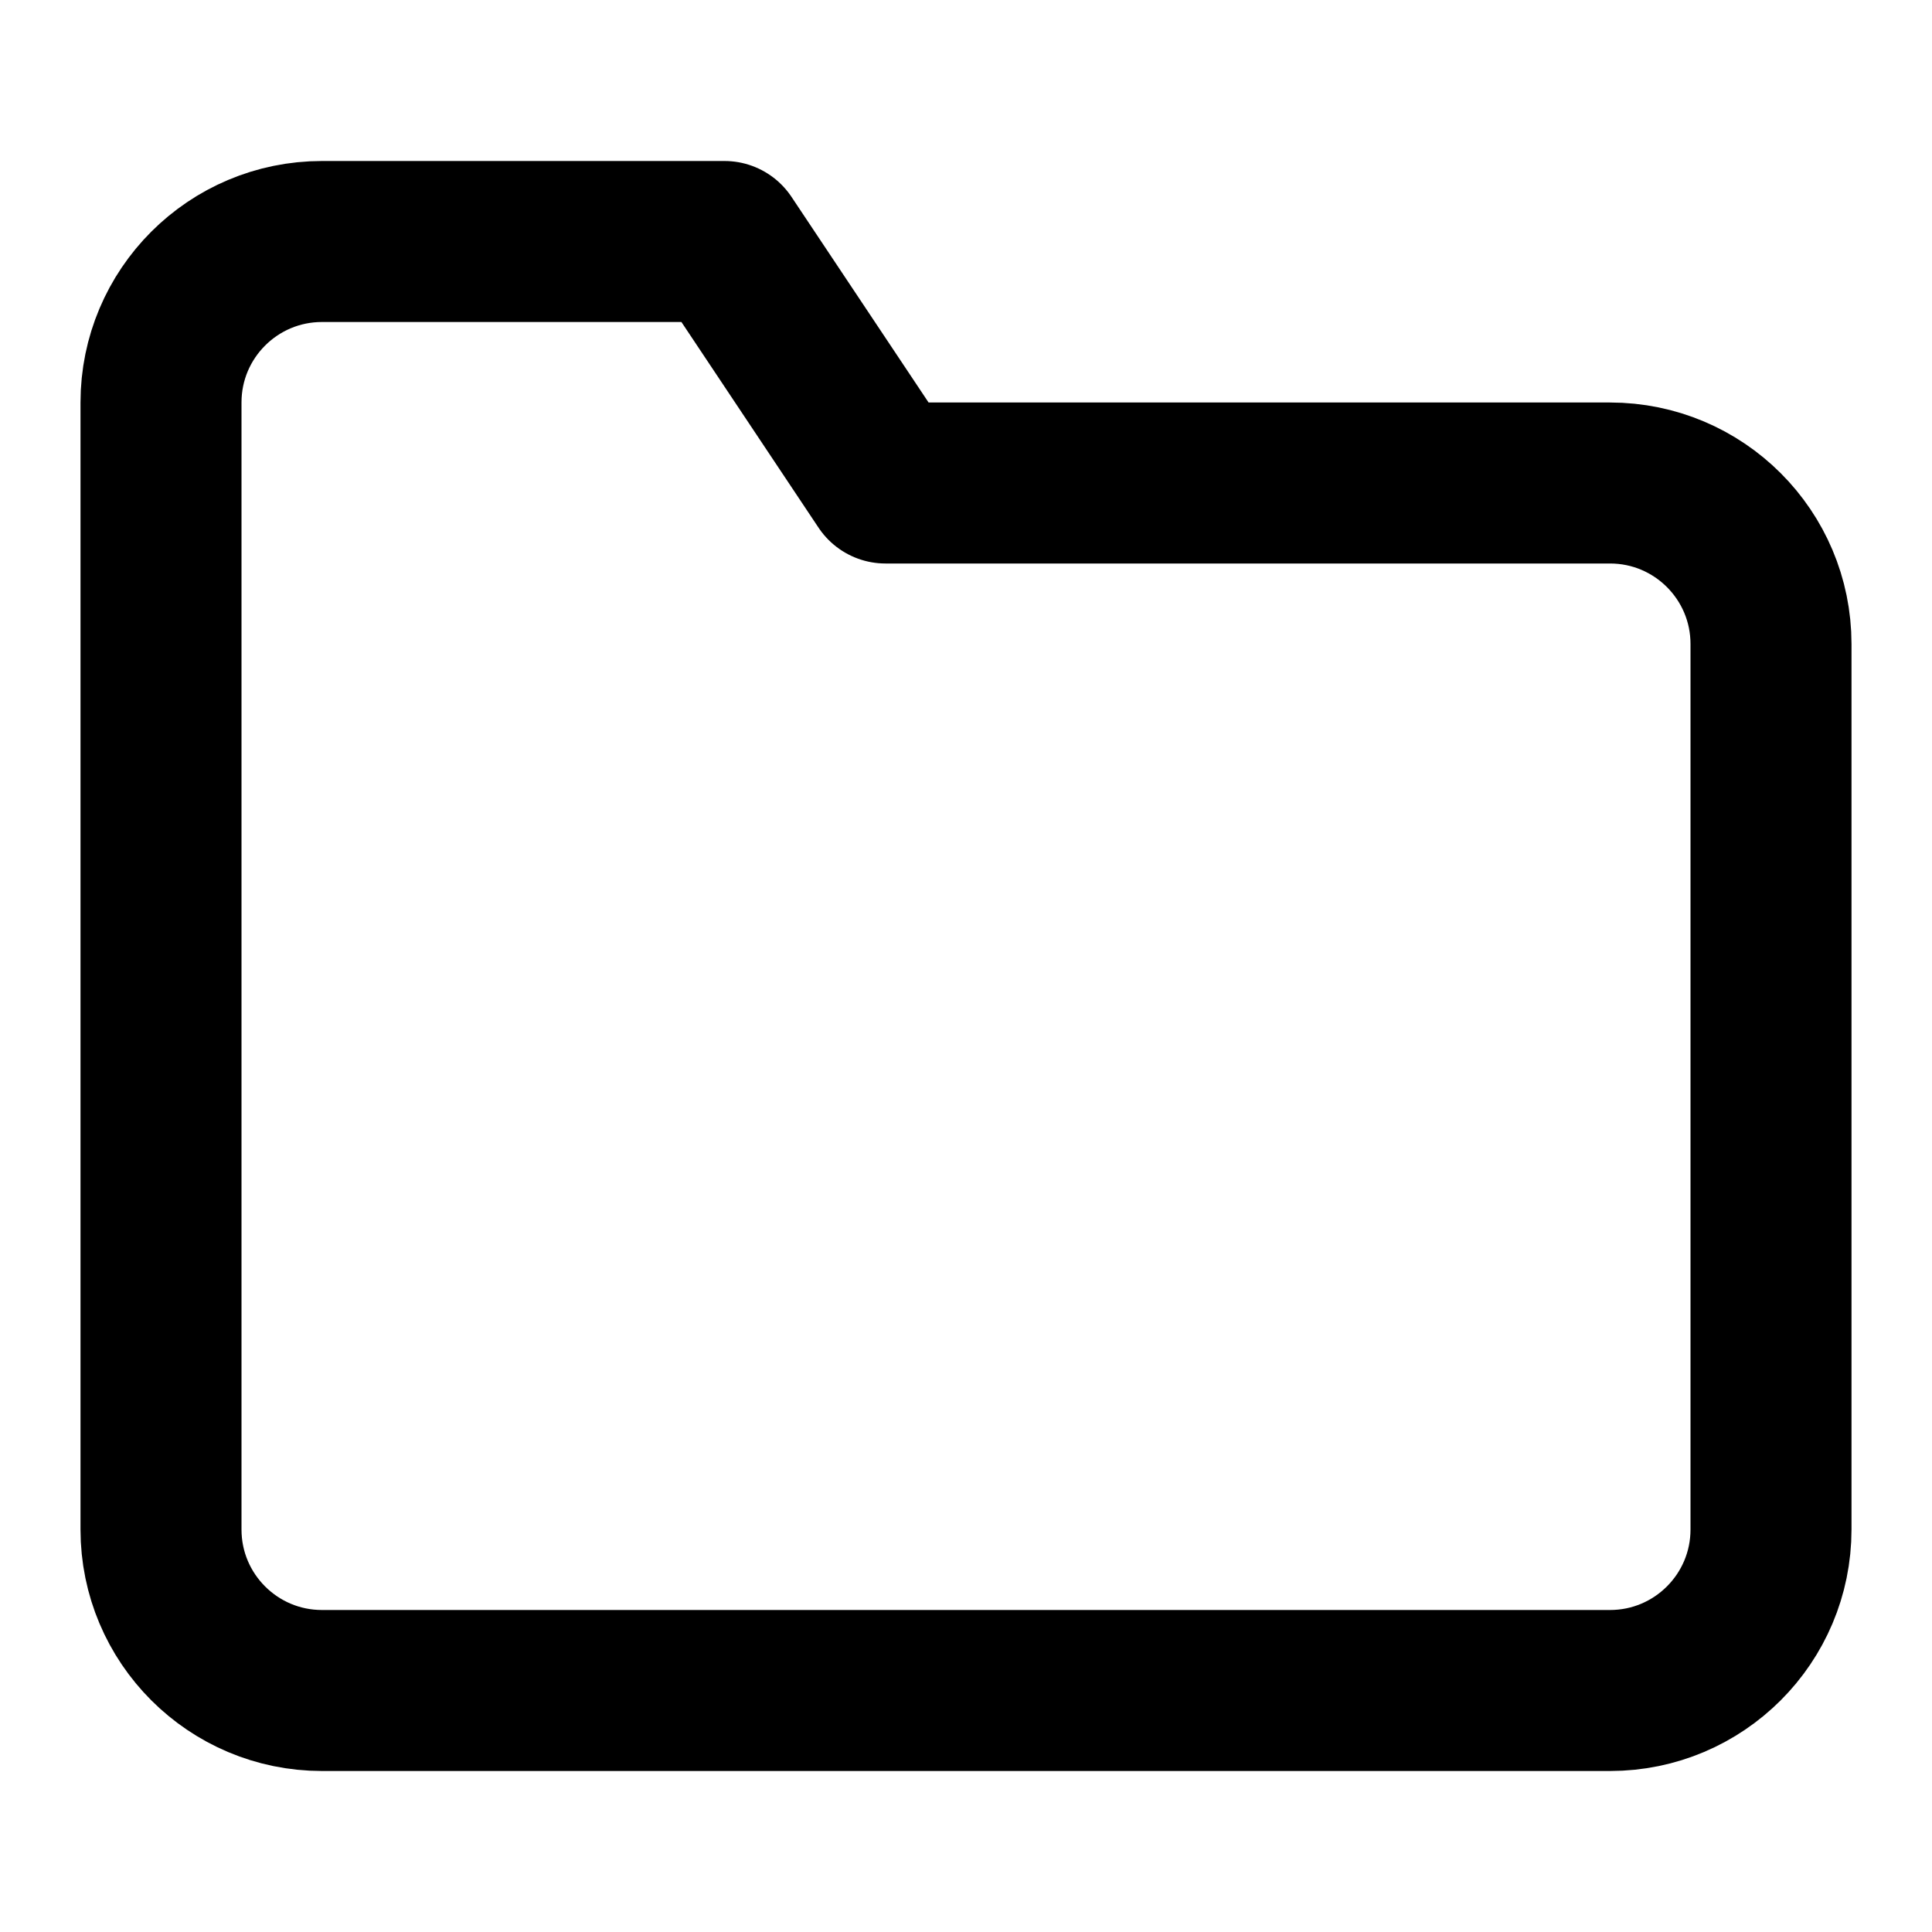
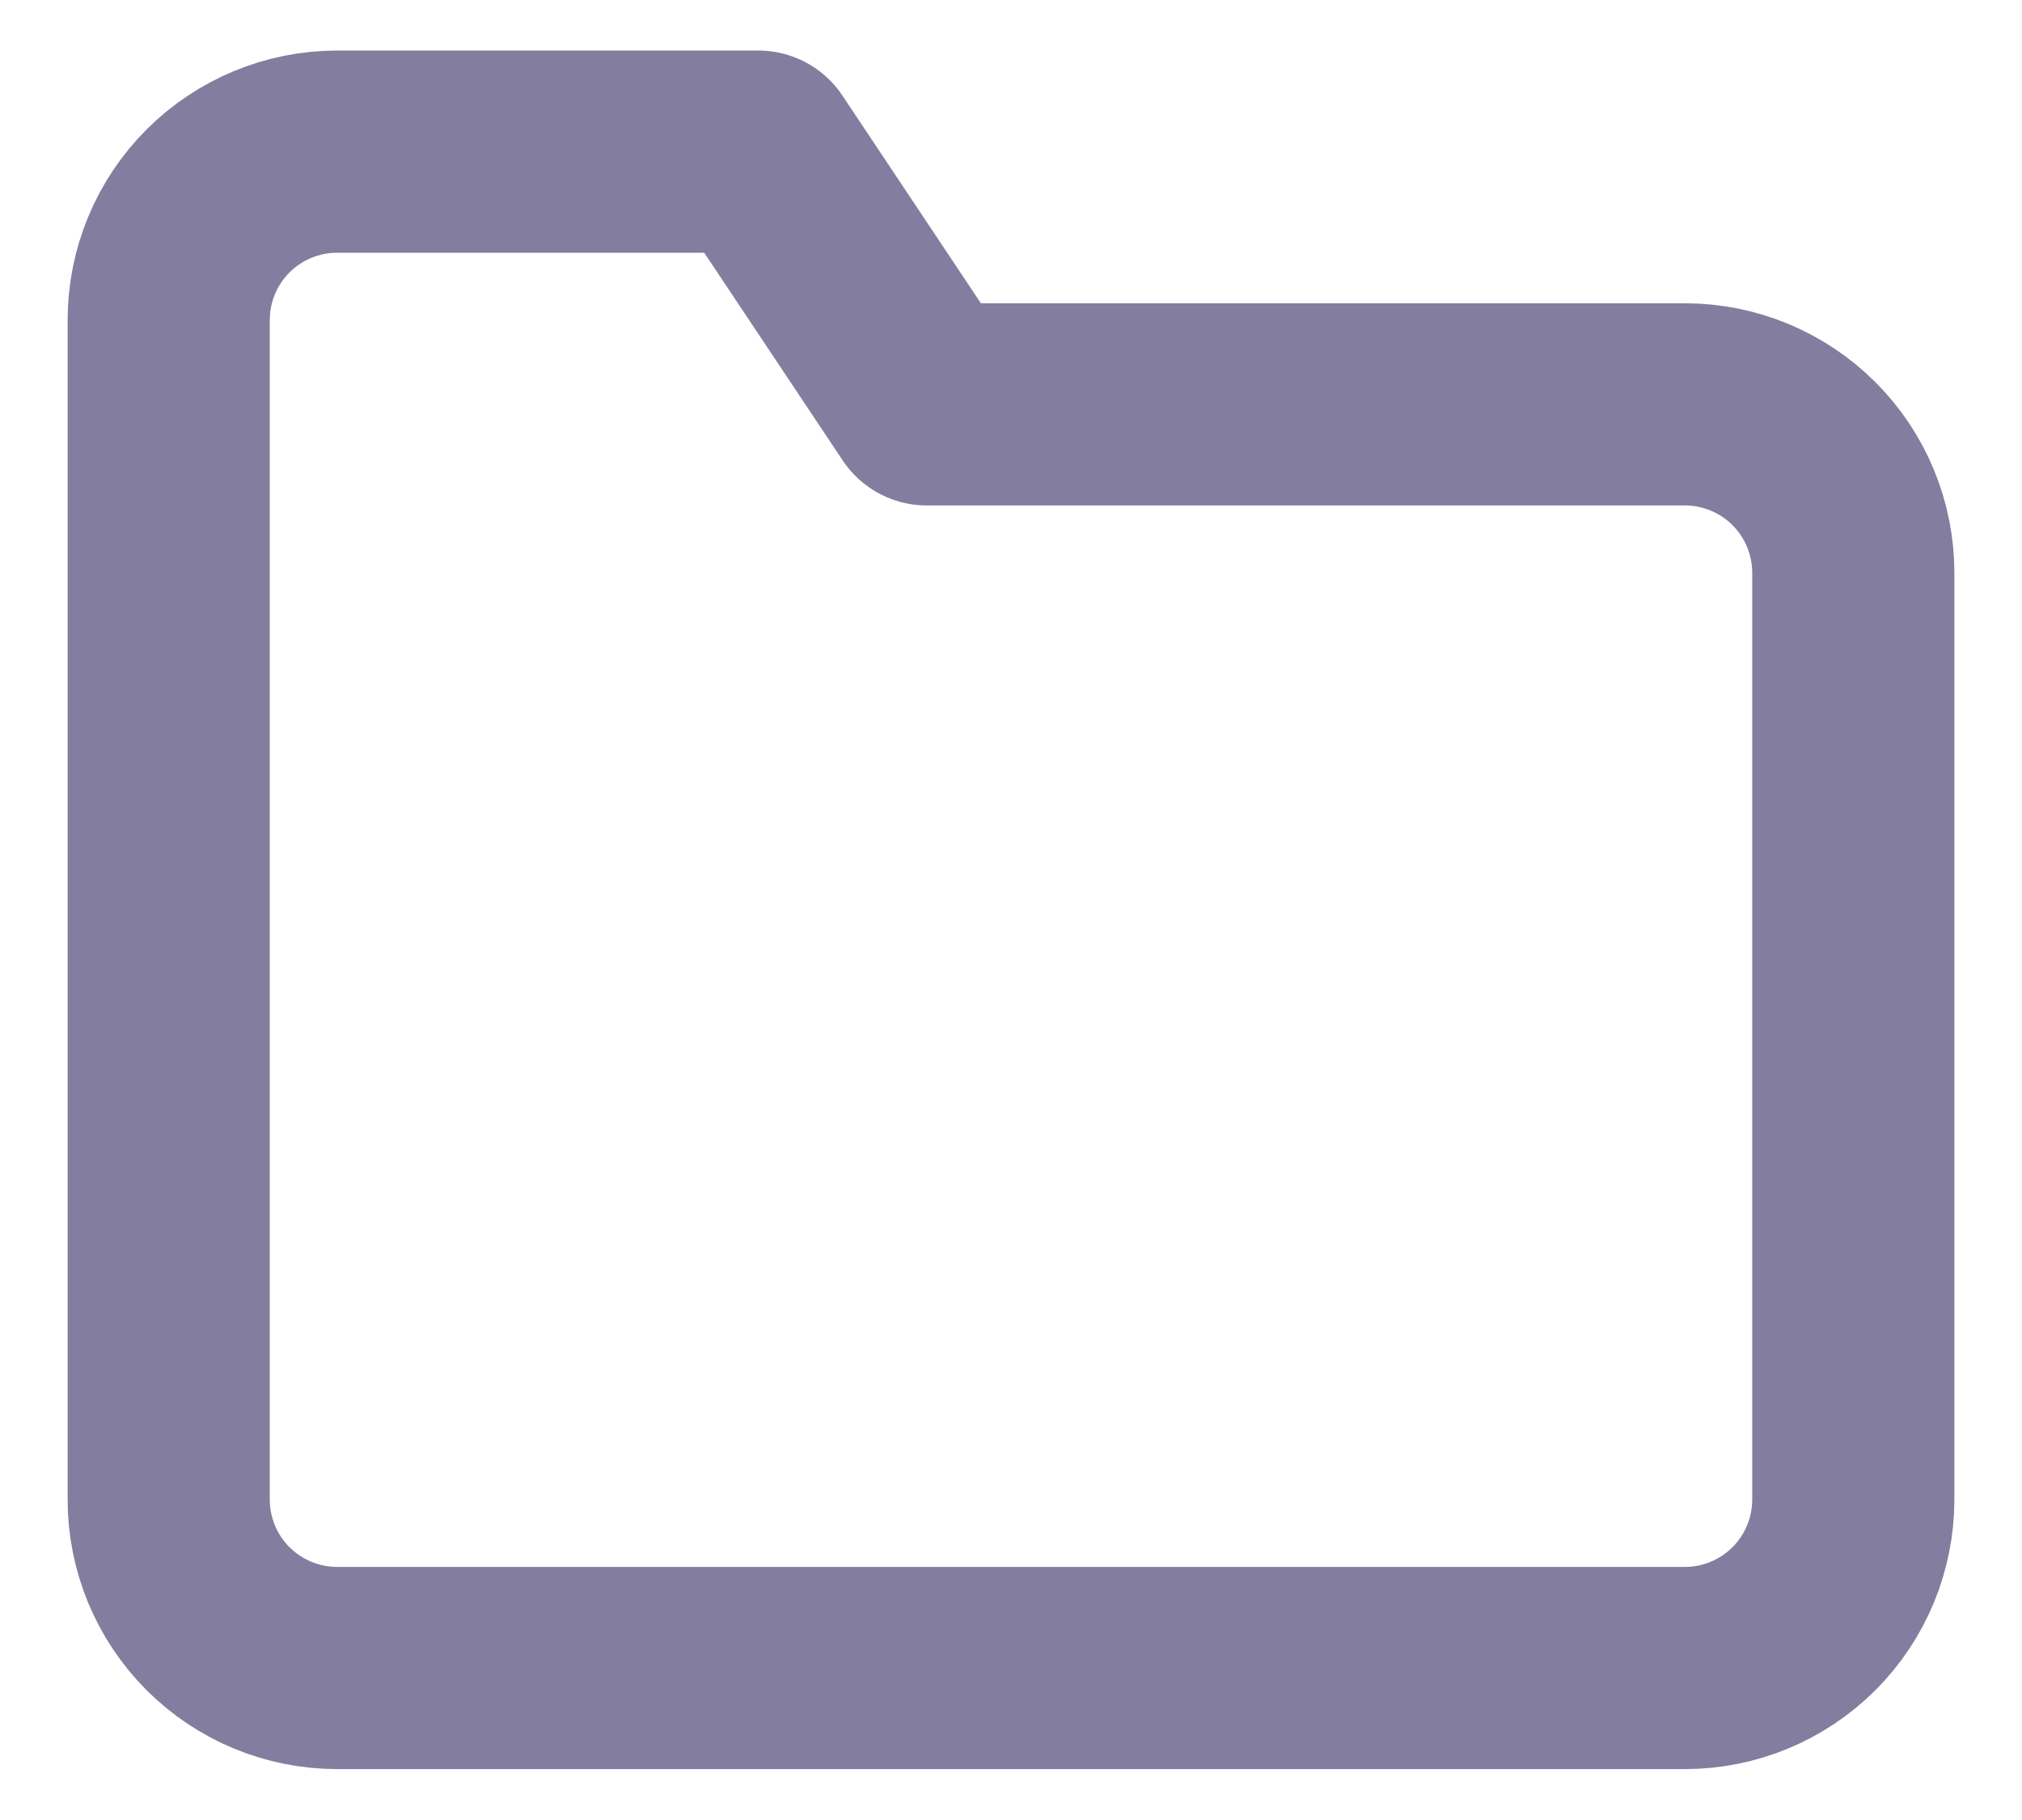
- <svg xmlns="http://www.w3.org/2000/svg" width="24" height="24" viewBox="0 0 24 24" fill="none" stroke="currentColor" stroke-width="2" stroke-linecap="round" stroke-linejoin="round" class="feather feather-folder">
-   <path d="M22 19a2 2 0 0 1-2 2H4a2 2 0 0 1-2-2V5a2 2 0 0 1 2-2h5l2 3h9a2 2 0 0 1 2 2z" />
+ <svg xmlns="http://www.w3.org/2000/svg" width="16.67" height="15" viewBox="0 0 20 18" fill="none">
+   <path d="M18.333 14.833C18.333 15.275 18.158 15.699 17.845 16.012C17.533 16.324 17.109 16.5 16.667 16.5H3.333C2.891 16.5 2.467 16.324 2.155 16.012C1.842 15.699 1.667 15.275 1.667 14.833V3.167C1.667 2.725 1.842 2.301 2.155 1.988C2.467 1.676 2.891 1.5 3.333 1.5H7.5L9.167 4H16.667C17.109 4 17.533 4.176 17.845 4.488C18.158 4.801 18.333 5.225 18.333 5.667V14.833Z" stroke="#837E9F" stroke-width="2" stroke-linecap="round" stroke-linejoin="round" />
</svg>
